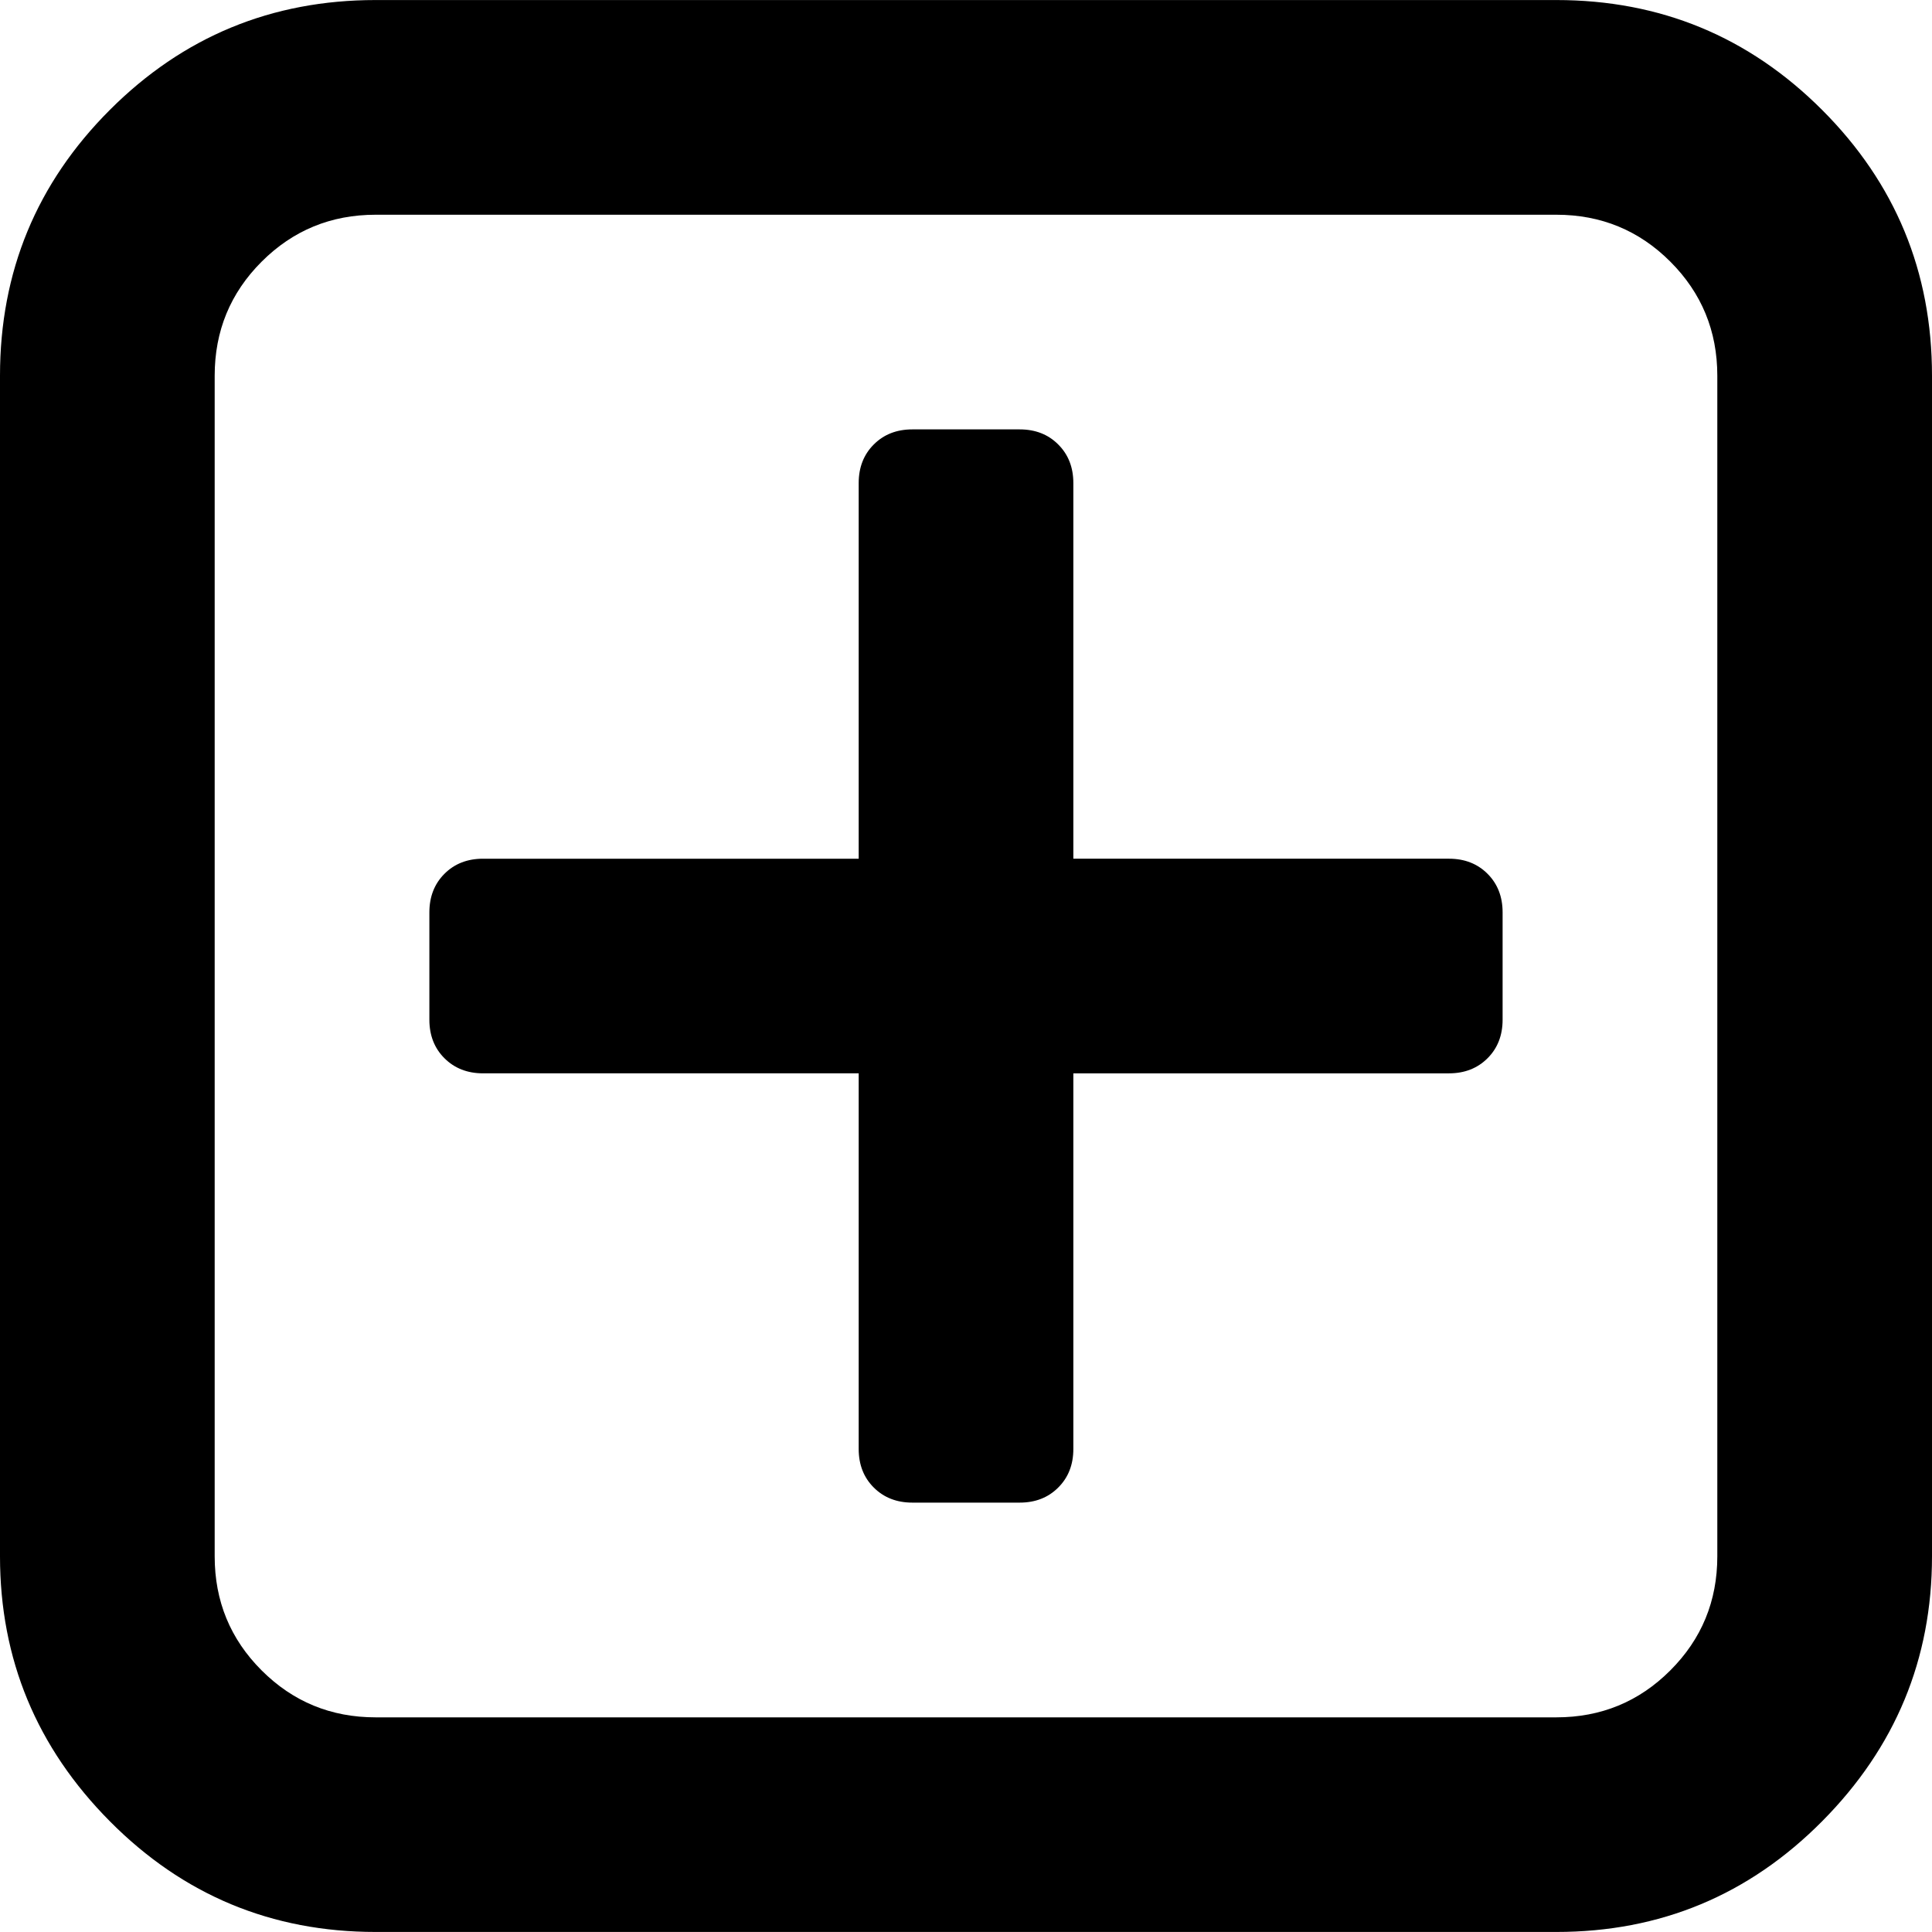
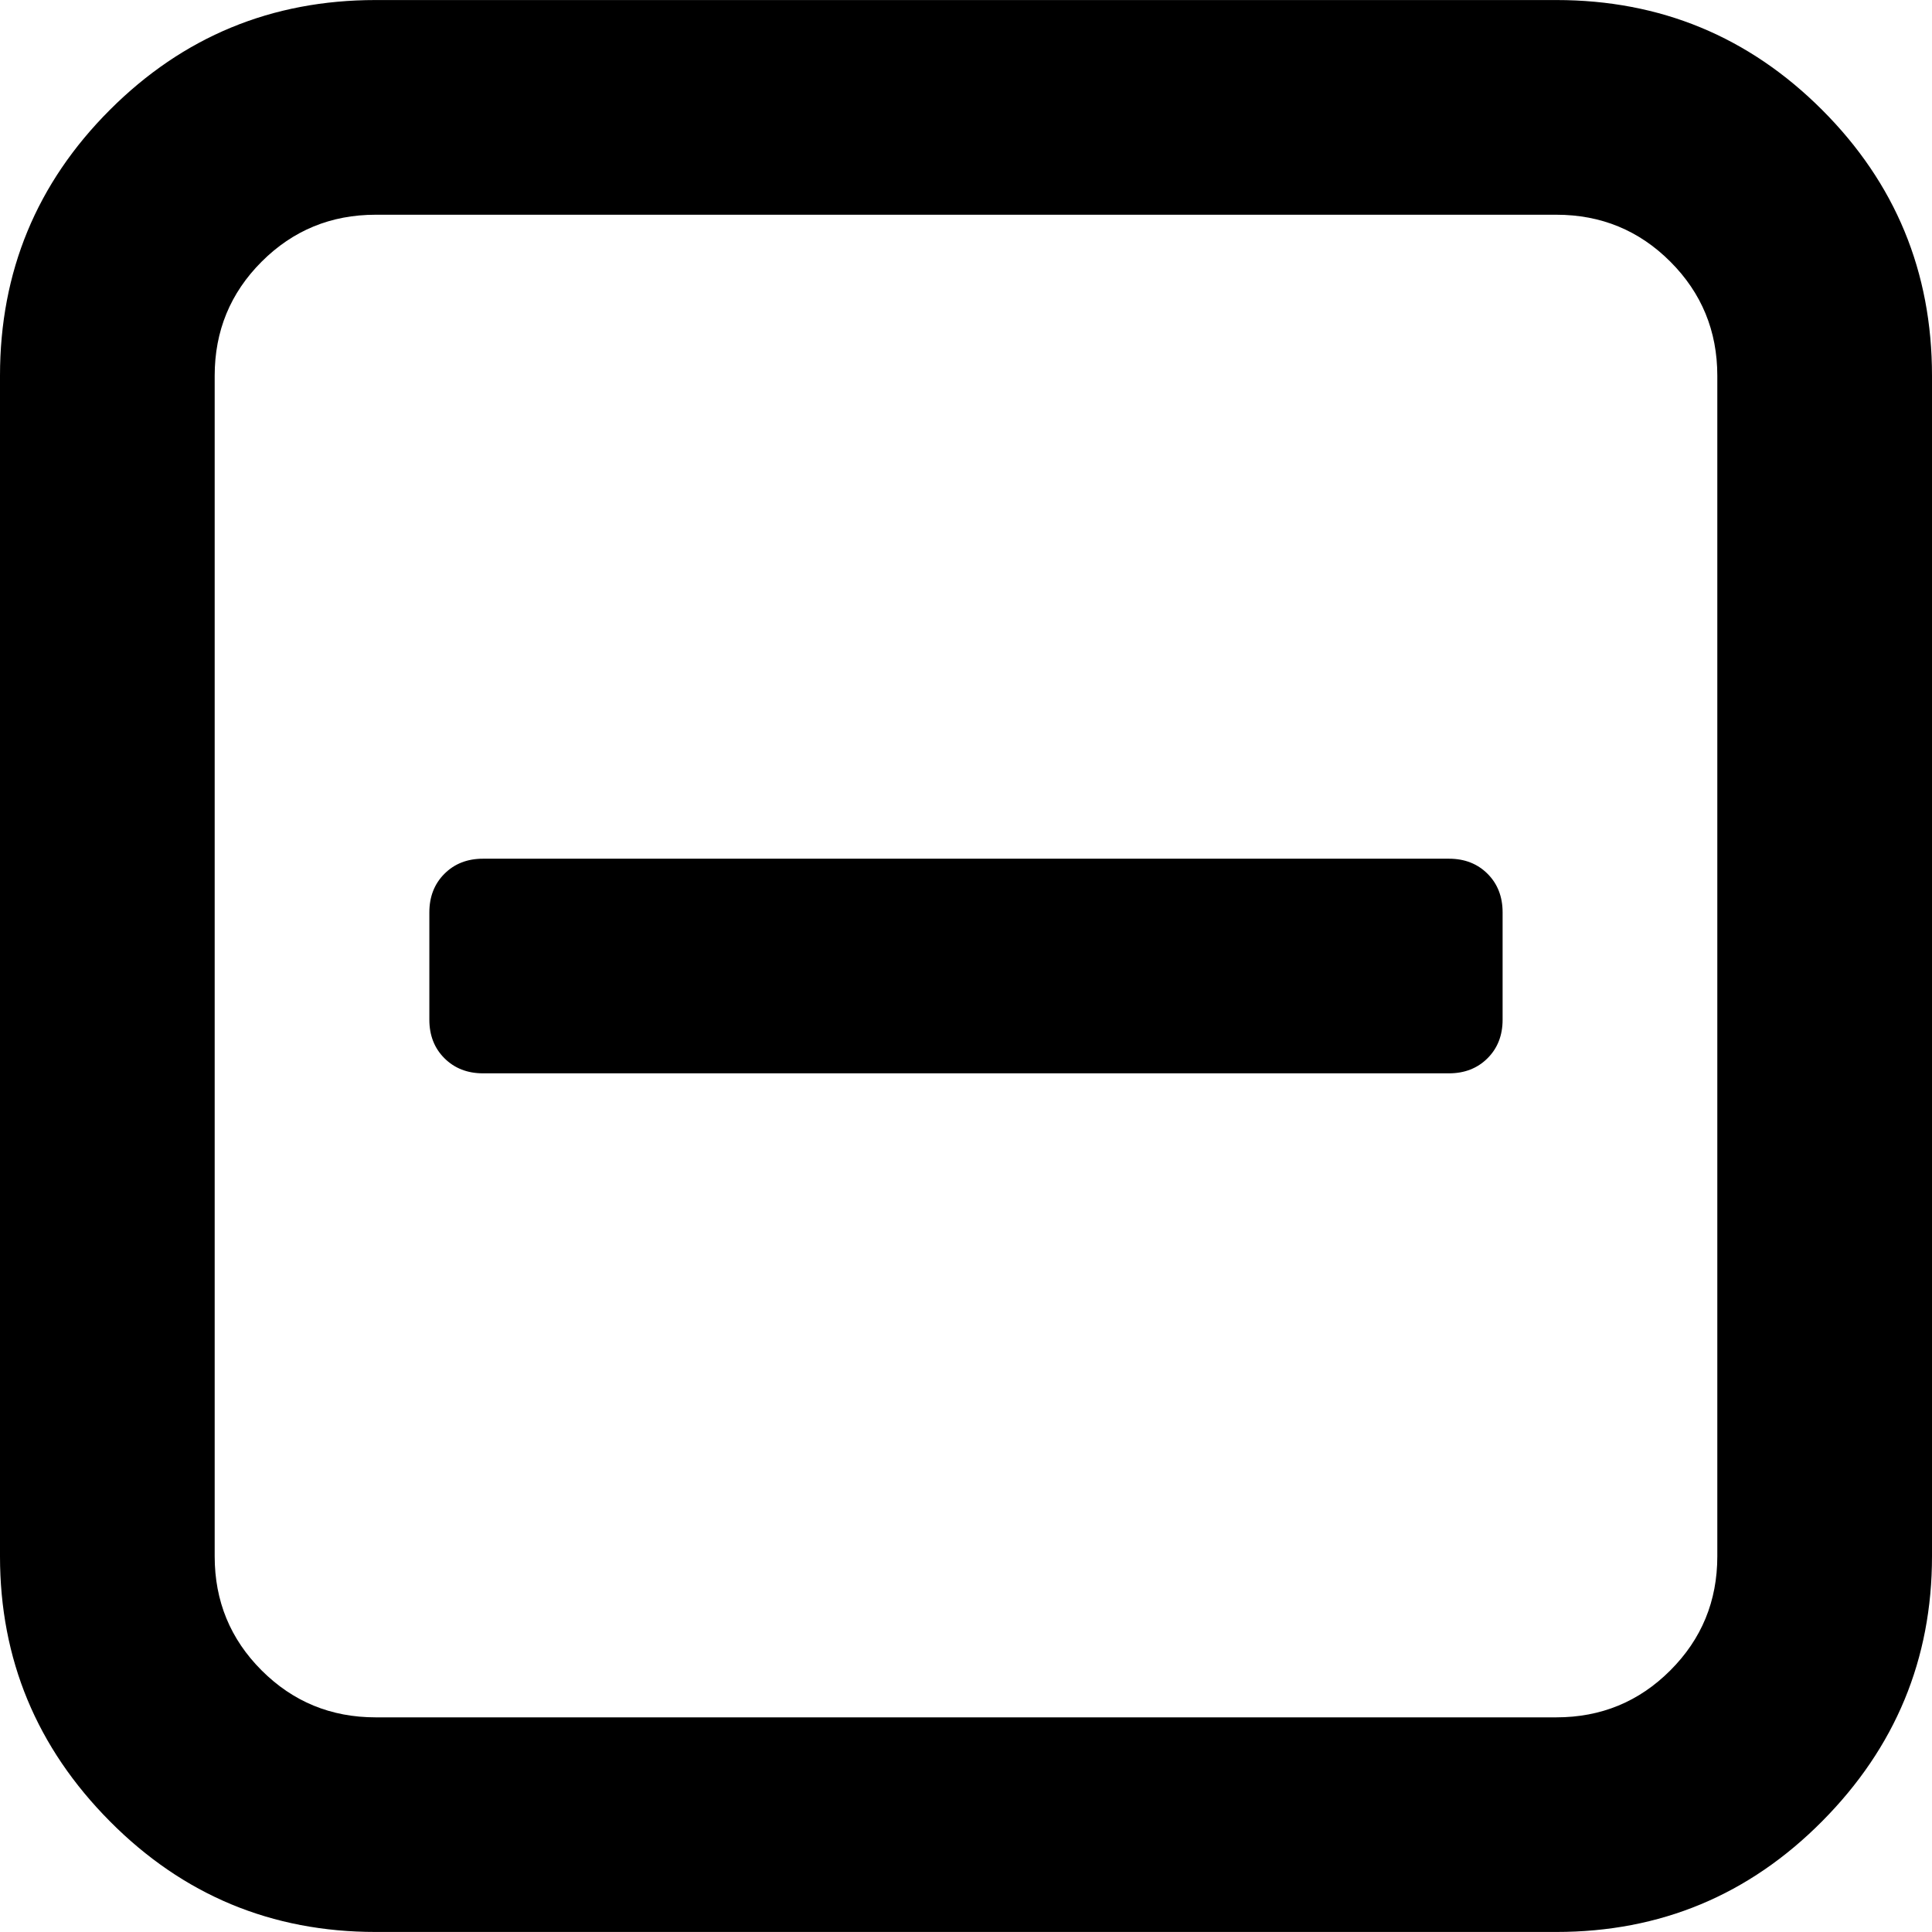
<svg xmlns="http://www.w3.org/2000/svg" version="1.1" id="Capa_1" x="0px" y="0px" width="328.911px" height="328.911px" viewBox="0 0 328.911 328.911" style="enable-background:new 0 0 328.911 328.911;" xml:space="preserve">
  <g>
    <g>
-       <path d="M310.199,18.71C297.735,6.242,282.65,0.007,264.951,0.007H63.954c-17.703,0-32.79,6.235-45.253,18.704    C6.235,31.177,0,46.261,0,63.96v200.991c0,17.515,6.232,32.552,18.701,45.11c12.467,12.566,27.553,18.843,45.253,18.843h201.004    c17.699,0,32.777-6.276,45.248-18.843c12.47-12.559,18.705-27.596,18.705-45.11V63.96    C328.911,46.261,322.666,31.177,310.199,18.71z M292.362,264.96c0,7.614-2.673,14.089-8.001,19.414    c-5.324,5.332-11.799,7.994-19.41,7.994H63.954c-7.614,0-14.082-2.662-19.414-7.994c-5.33-5.325-7.992-11.8-7.992-19.414V63.965    c0-7.613,2.662-14.086,7.992-19.414c5.327-5.327,11.8-7.994,19.414-7.994h201.004c7.61,0,14.086,2.663,19.41,7.994    c5.325,5.328,7.994,11.801,7.994,19.414V264.96z" />
-       <path d="M246.683,146.189H182.73V82.236c0-2.667-0.855-4.854-2.573-6.567c-1.704-1.714-3.895-2.568-6.564-2.568h-18.271    c-2.667,0-4.854,0.854-6.567,2.568c-1.714,1.713-2.568,3.903-2.568,6.567v63.954H82.233c-2.664,0-4.857,0.855-6.567,2.568    c-1.711,1.713-2.568,3.903-2.568,6.567v18.271c0,2.666,0.854,4.855,2.568,6.563c1.712,1.708,3.903,2.57,6.567,2.57h63.954v63.953    c0,2.666,0.854,4.855,2.568,6.563c1.713,1.711,3.903,2.566,6.567,2.566h18.271c2.67,0,4.86-0.855,6.564-2.566    c1.718-1.708,2.573-3.897,2.573-6.563V182.73h63.953c2.662,0,4.853-0.862,6.563-2.57c1.712-1.708,2.563-3.897,2.563-6.563v-18.271    c0-2.664-0.852-4.857-2.563-6.567C251.536,147.048,249.345,146.189,246.683,146.189z" />
+       <path d="M310.206,18.71C297.735,6.242,282.657,0.007,264.958,0.007H63.954c-17.703,0-32.79,6.235-45.253,18.704    C6.235,31.177,0,46.261,0,63.96v200.991c0,17.515,6.232,32.552,18.701,45.11c12.467,12.566,27.553,18.843,45.253,18.843h201.004    c17.699,0,32.777-6.276,45.248-18.843c12.47-12.559,18.705-27.596,18.705-45.11V63.96    C328.911,46.261,322.672,31.177,310.206,18.71z M292.362,264.96c0,7.614-2.673,14.089-8.001,19.414    c-5.324,5.332-11.799,7.994-19.41,7.994H63.954c-7.614,0-14.082-2.662-19.414-7.994c-5.33-5.325-7.992-11.8-7.992-19.414V63.965    c0-7.613,2.662-14.086,7.992-19.414c5.327-5.327,11.8-7.994,19.414-7.994h201.004c7.61,0,14.086,2.663,19.41,7.994    c5.325,5.328,7.994,11.801,7.994,19.414V264.96z" />
+       <path d="M246.683,146.189H82.229c-2.664,0-4.858,0.855-6.567,2.568c-1.711,1.713-2.568,3.903-2.568,6.567v18.271    c0,2.666,0.854,4.855,2.568,6.563c1.713,1.708,3.903,2.57,6.567,2.57h164.454c2.662,0,4.853-0.862,6.563-2.57    c1.712-1.708,2.563-3.897,2.563-6.563v-18.271c0-2.664-0.852-4.857-2.563-6.567C251.536,147.048,249.345,146.189,246.683,146.189z    " />
    </g>
  </g>
  <g>
</g>
  <g>
</g>
  <g>
</g>
  <g>
</g>
  <g>
</g>
  <g>
</g>
  <g>
</g>
  <g>
</g>
  <g>
</g>
  <g>
</g>
  <g>
</g>
  <g>
</g>
  <g>
</g>
  <g>
</g>
  <g>
</g>
</svg>
